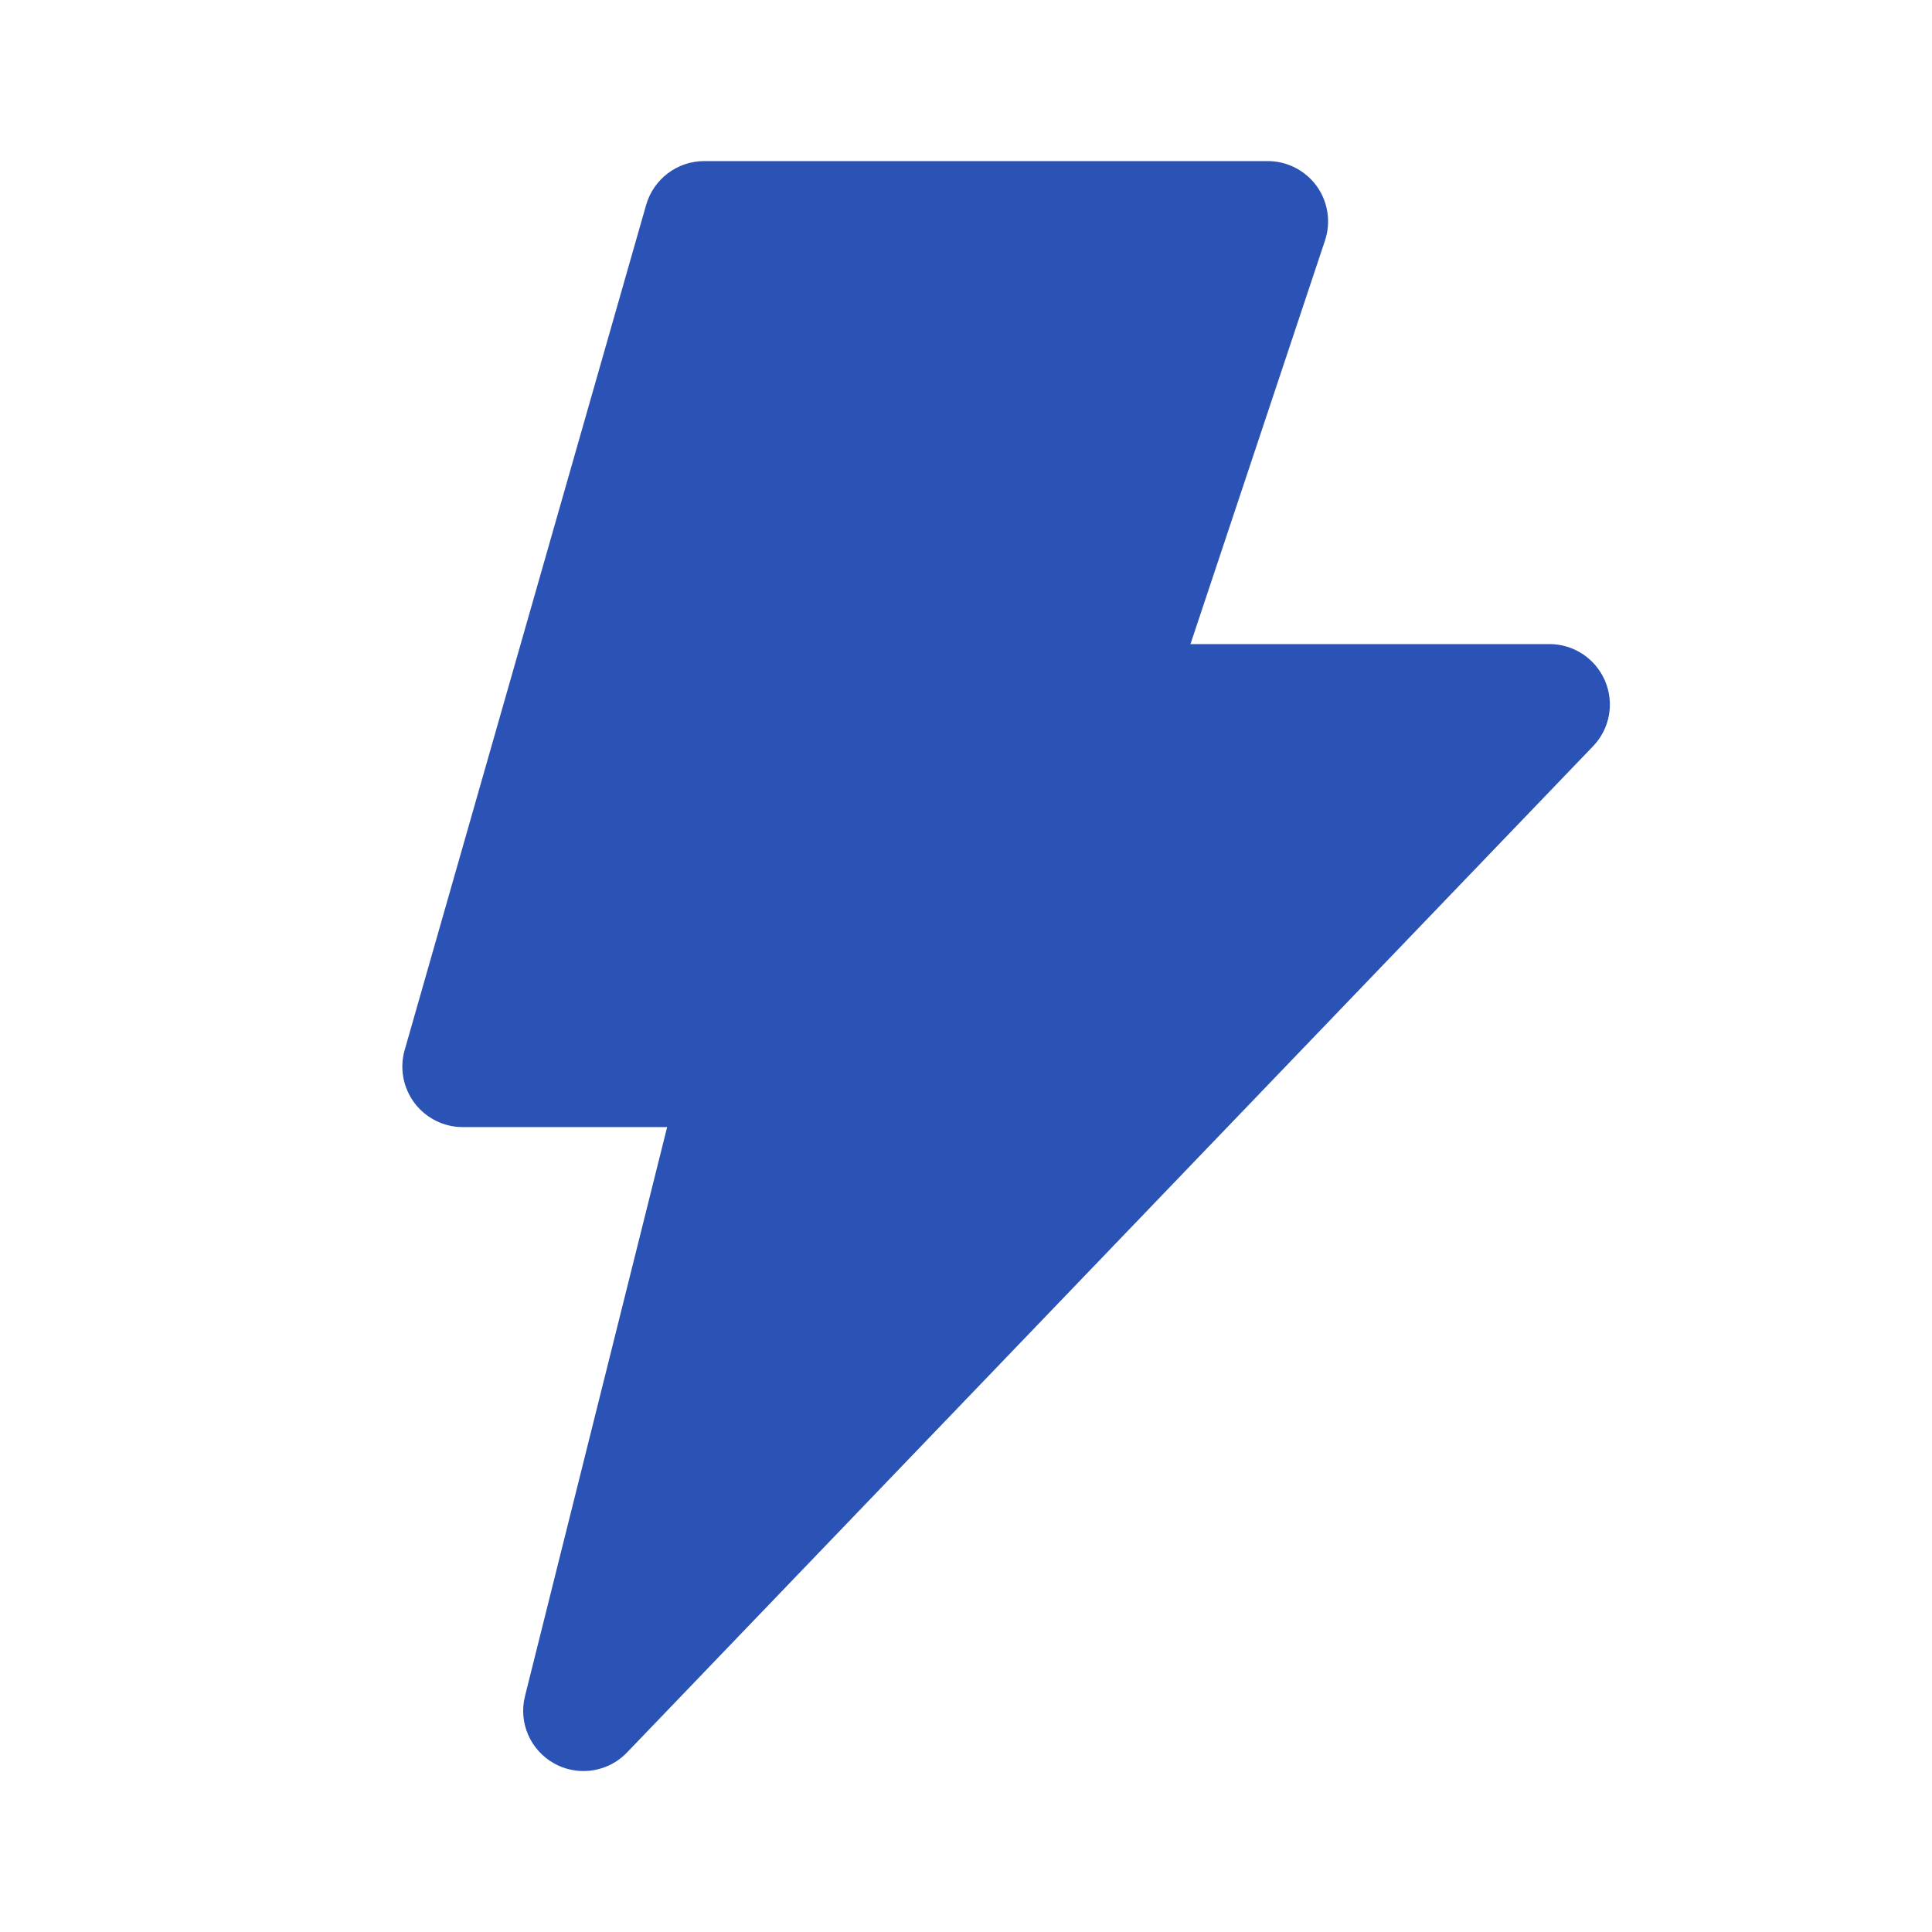
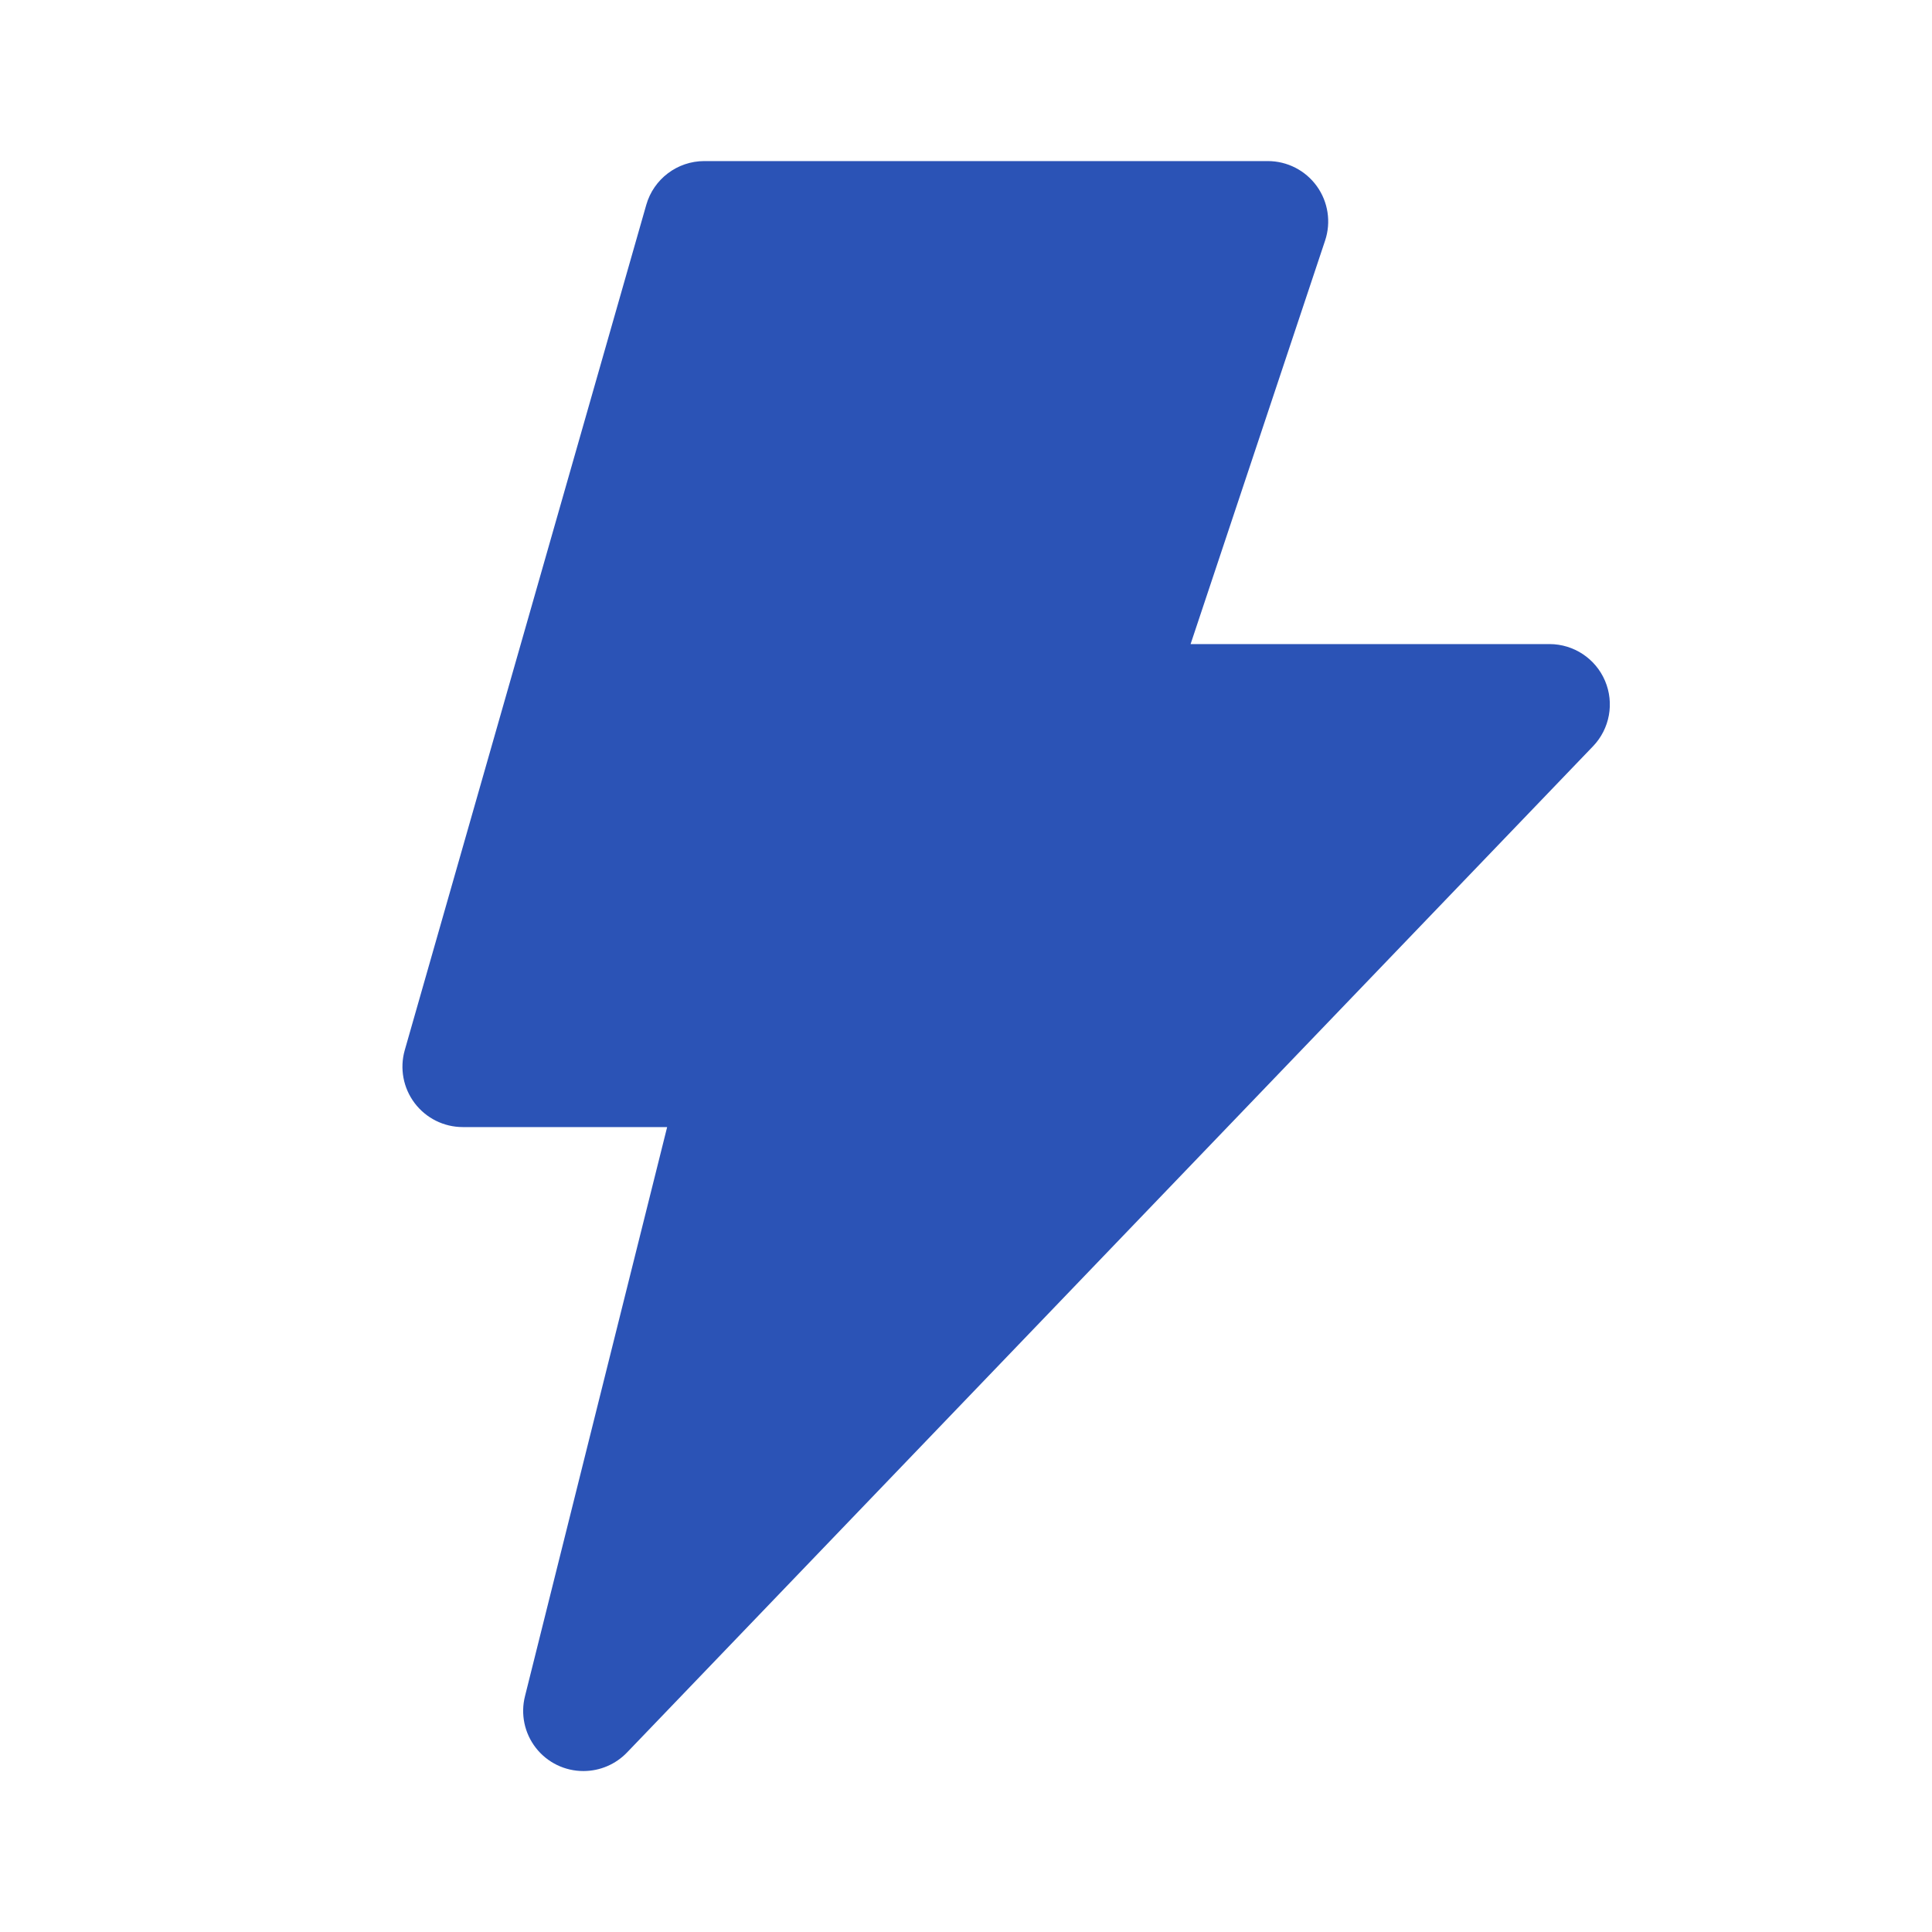
- <svg xmlns="http://www.w3.org/2000/svg" width="16" height="16" viewBox="0 0 16 16" fill="none">
-   <path d="M4.832 14.667C4.75 14.667 4.667 14.647 4.591 14.605C4.392 14.495 4.292 14.266 4.348 14.046L5.525 9.334H3.832C3.675 9.334 3.528 9.26 3.433 9.135C3.339 9.01 3.308 8.847 3.351 8.697L5.351 1.697C5.413 1.482 5.609 1.334 5.832 1.334H10.499C10.659 1.334 10.81 1.411 10.905 1.542C10.998 1.672 11.024 1.84 10.973 1.992L9.859 5.334H12.832C13.033 5.334 13.213 5.454 13.292 5.638C13.371 5.822 13.332 6.036 13.193 6.18L5.193 14.513C5.096 14.614 4.965 14.667 4.832 14.667Z" fill="#2B53B6" />
+ <svg xmlns="http://www.w3.org/2000/svg" width="16" height="16" fill="none">
+   <path fill="#2B53B6" d="M4.832 14.667a.498.498 0 0 1-.484-.621l1.177-4.712H3.832a.5.5 0 0 1-.48-.637l2-7a.5.5 0 0 1 .48-.363H10.5a.5.5 0 0 1 .474.658L9.86 5.334h2.973a.5.5 0 0 1 .36.846l-8 8.333a.5.5 0 0 1-.36.154" />
</svg>
